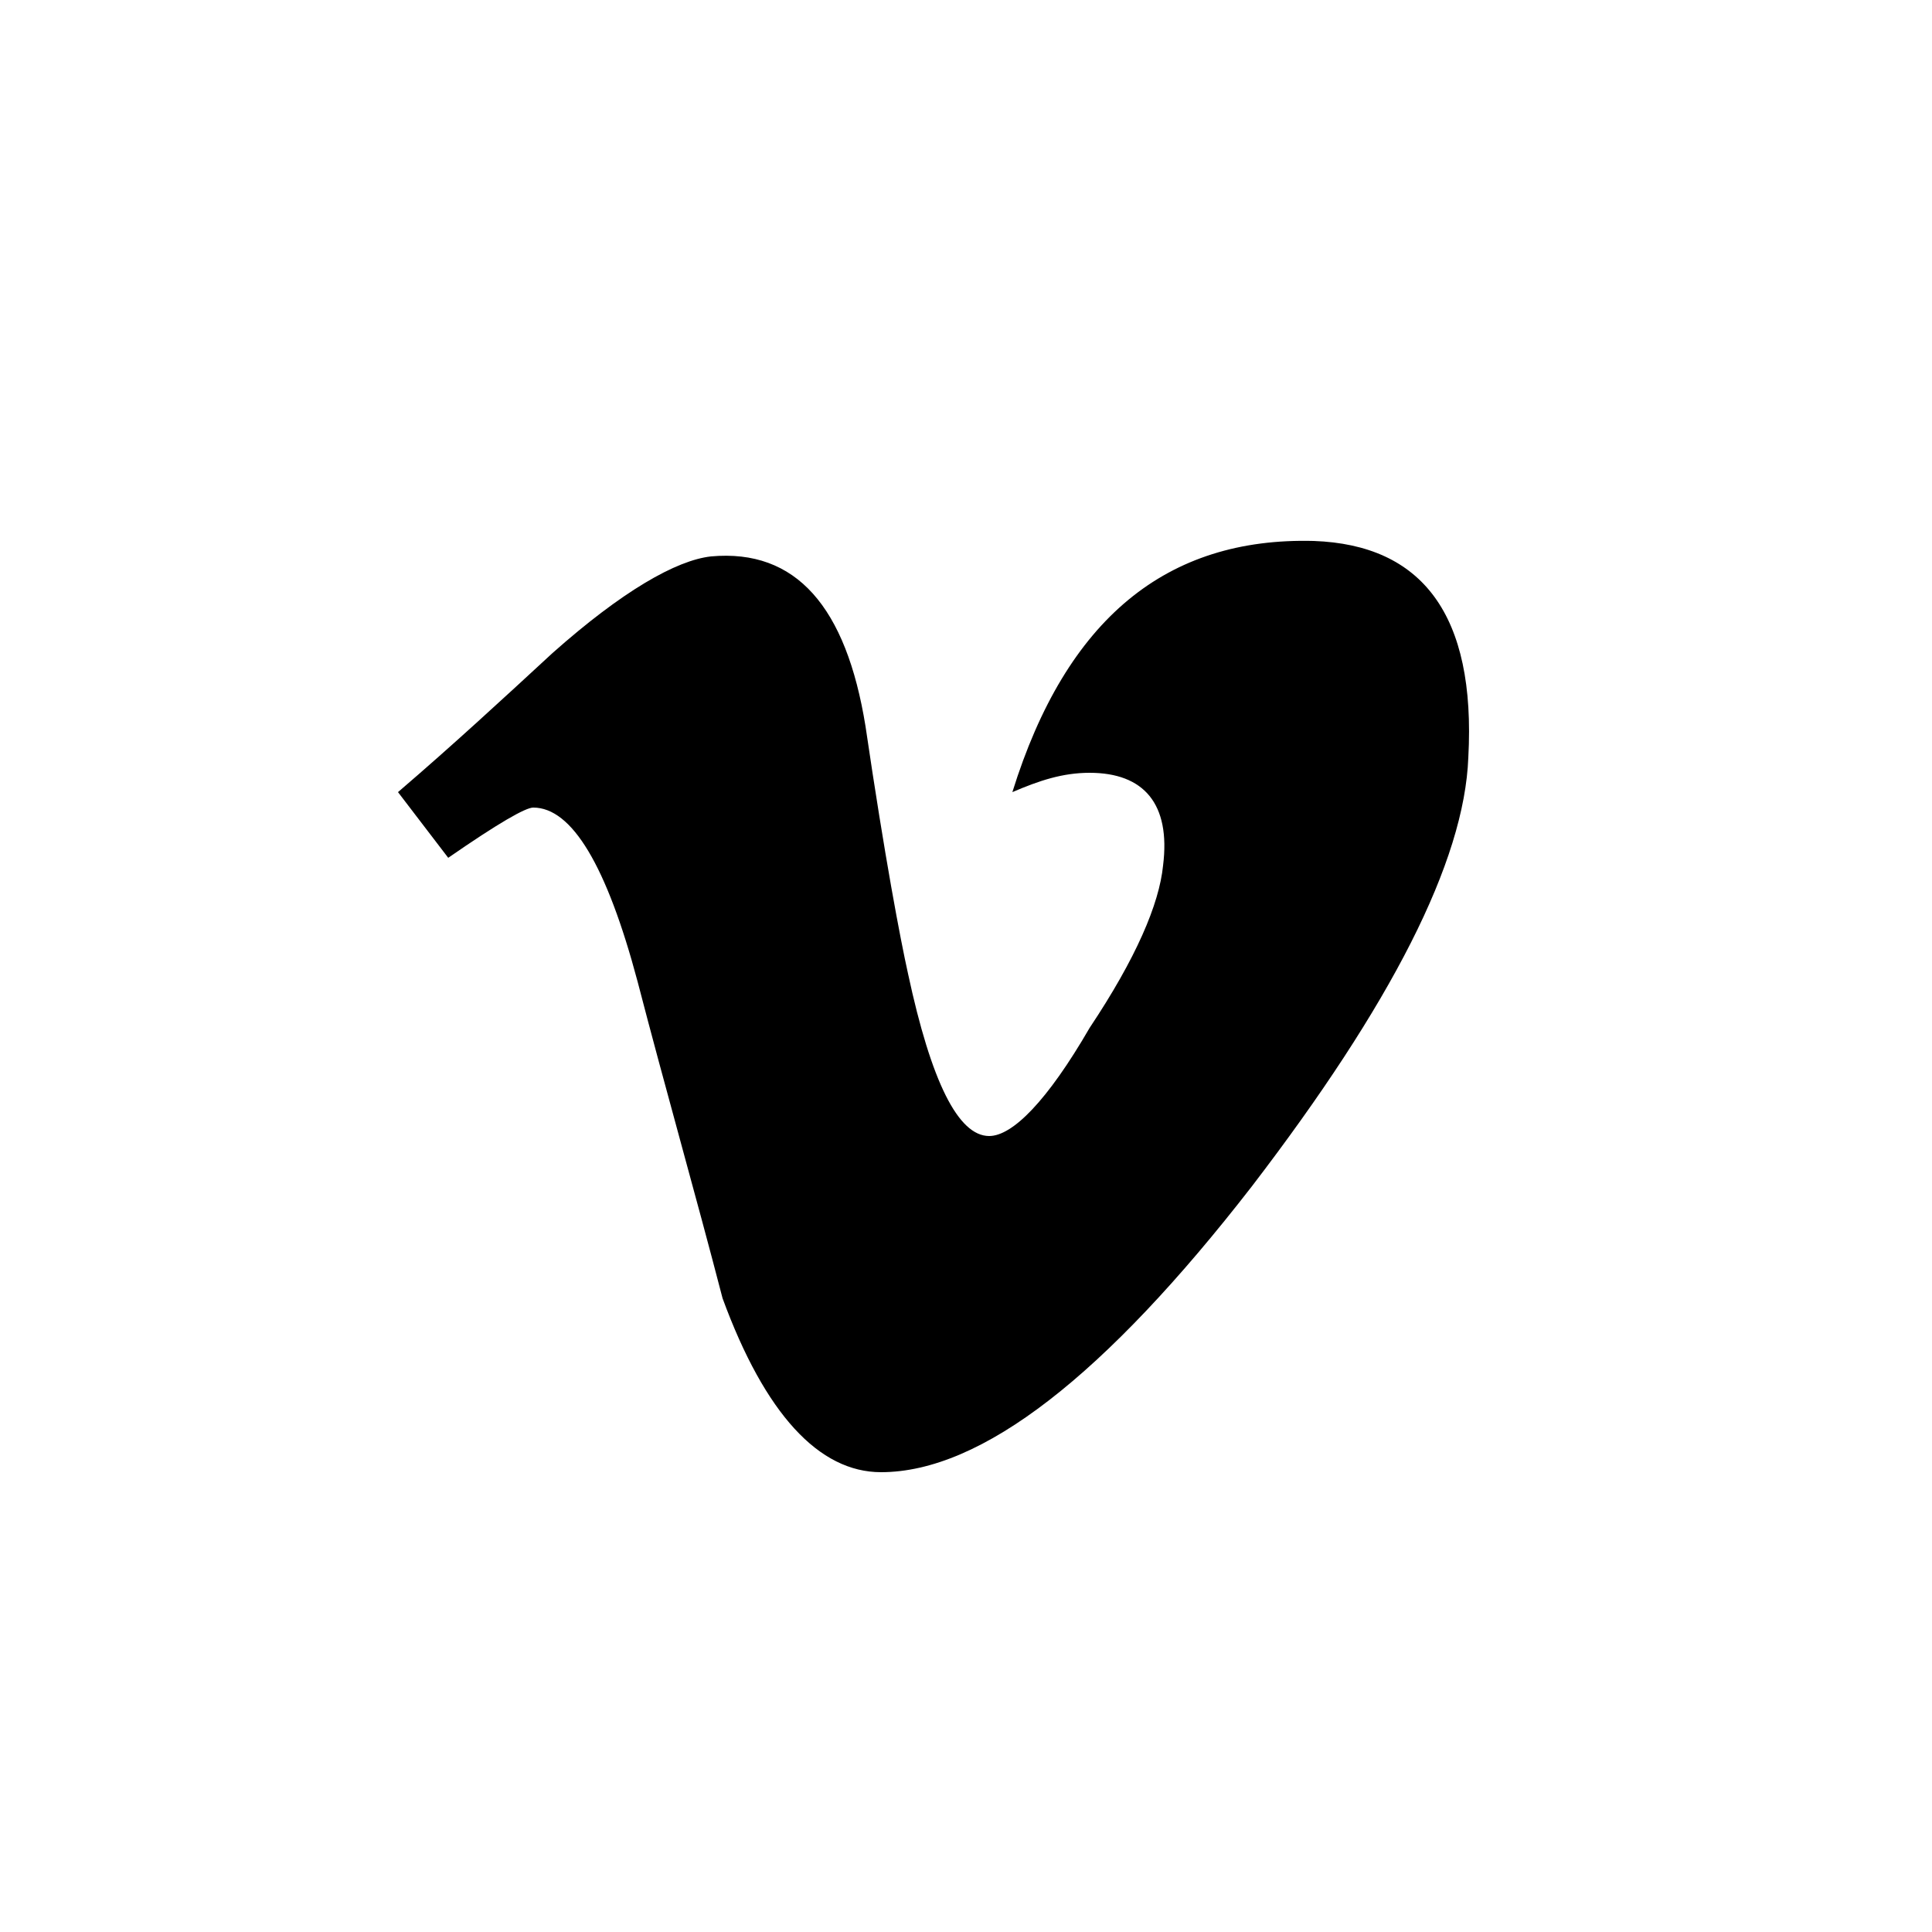
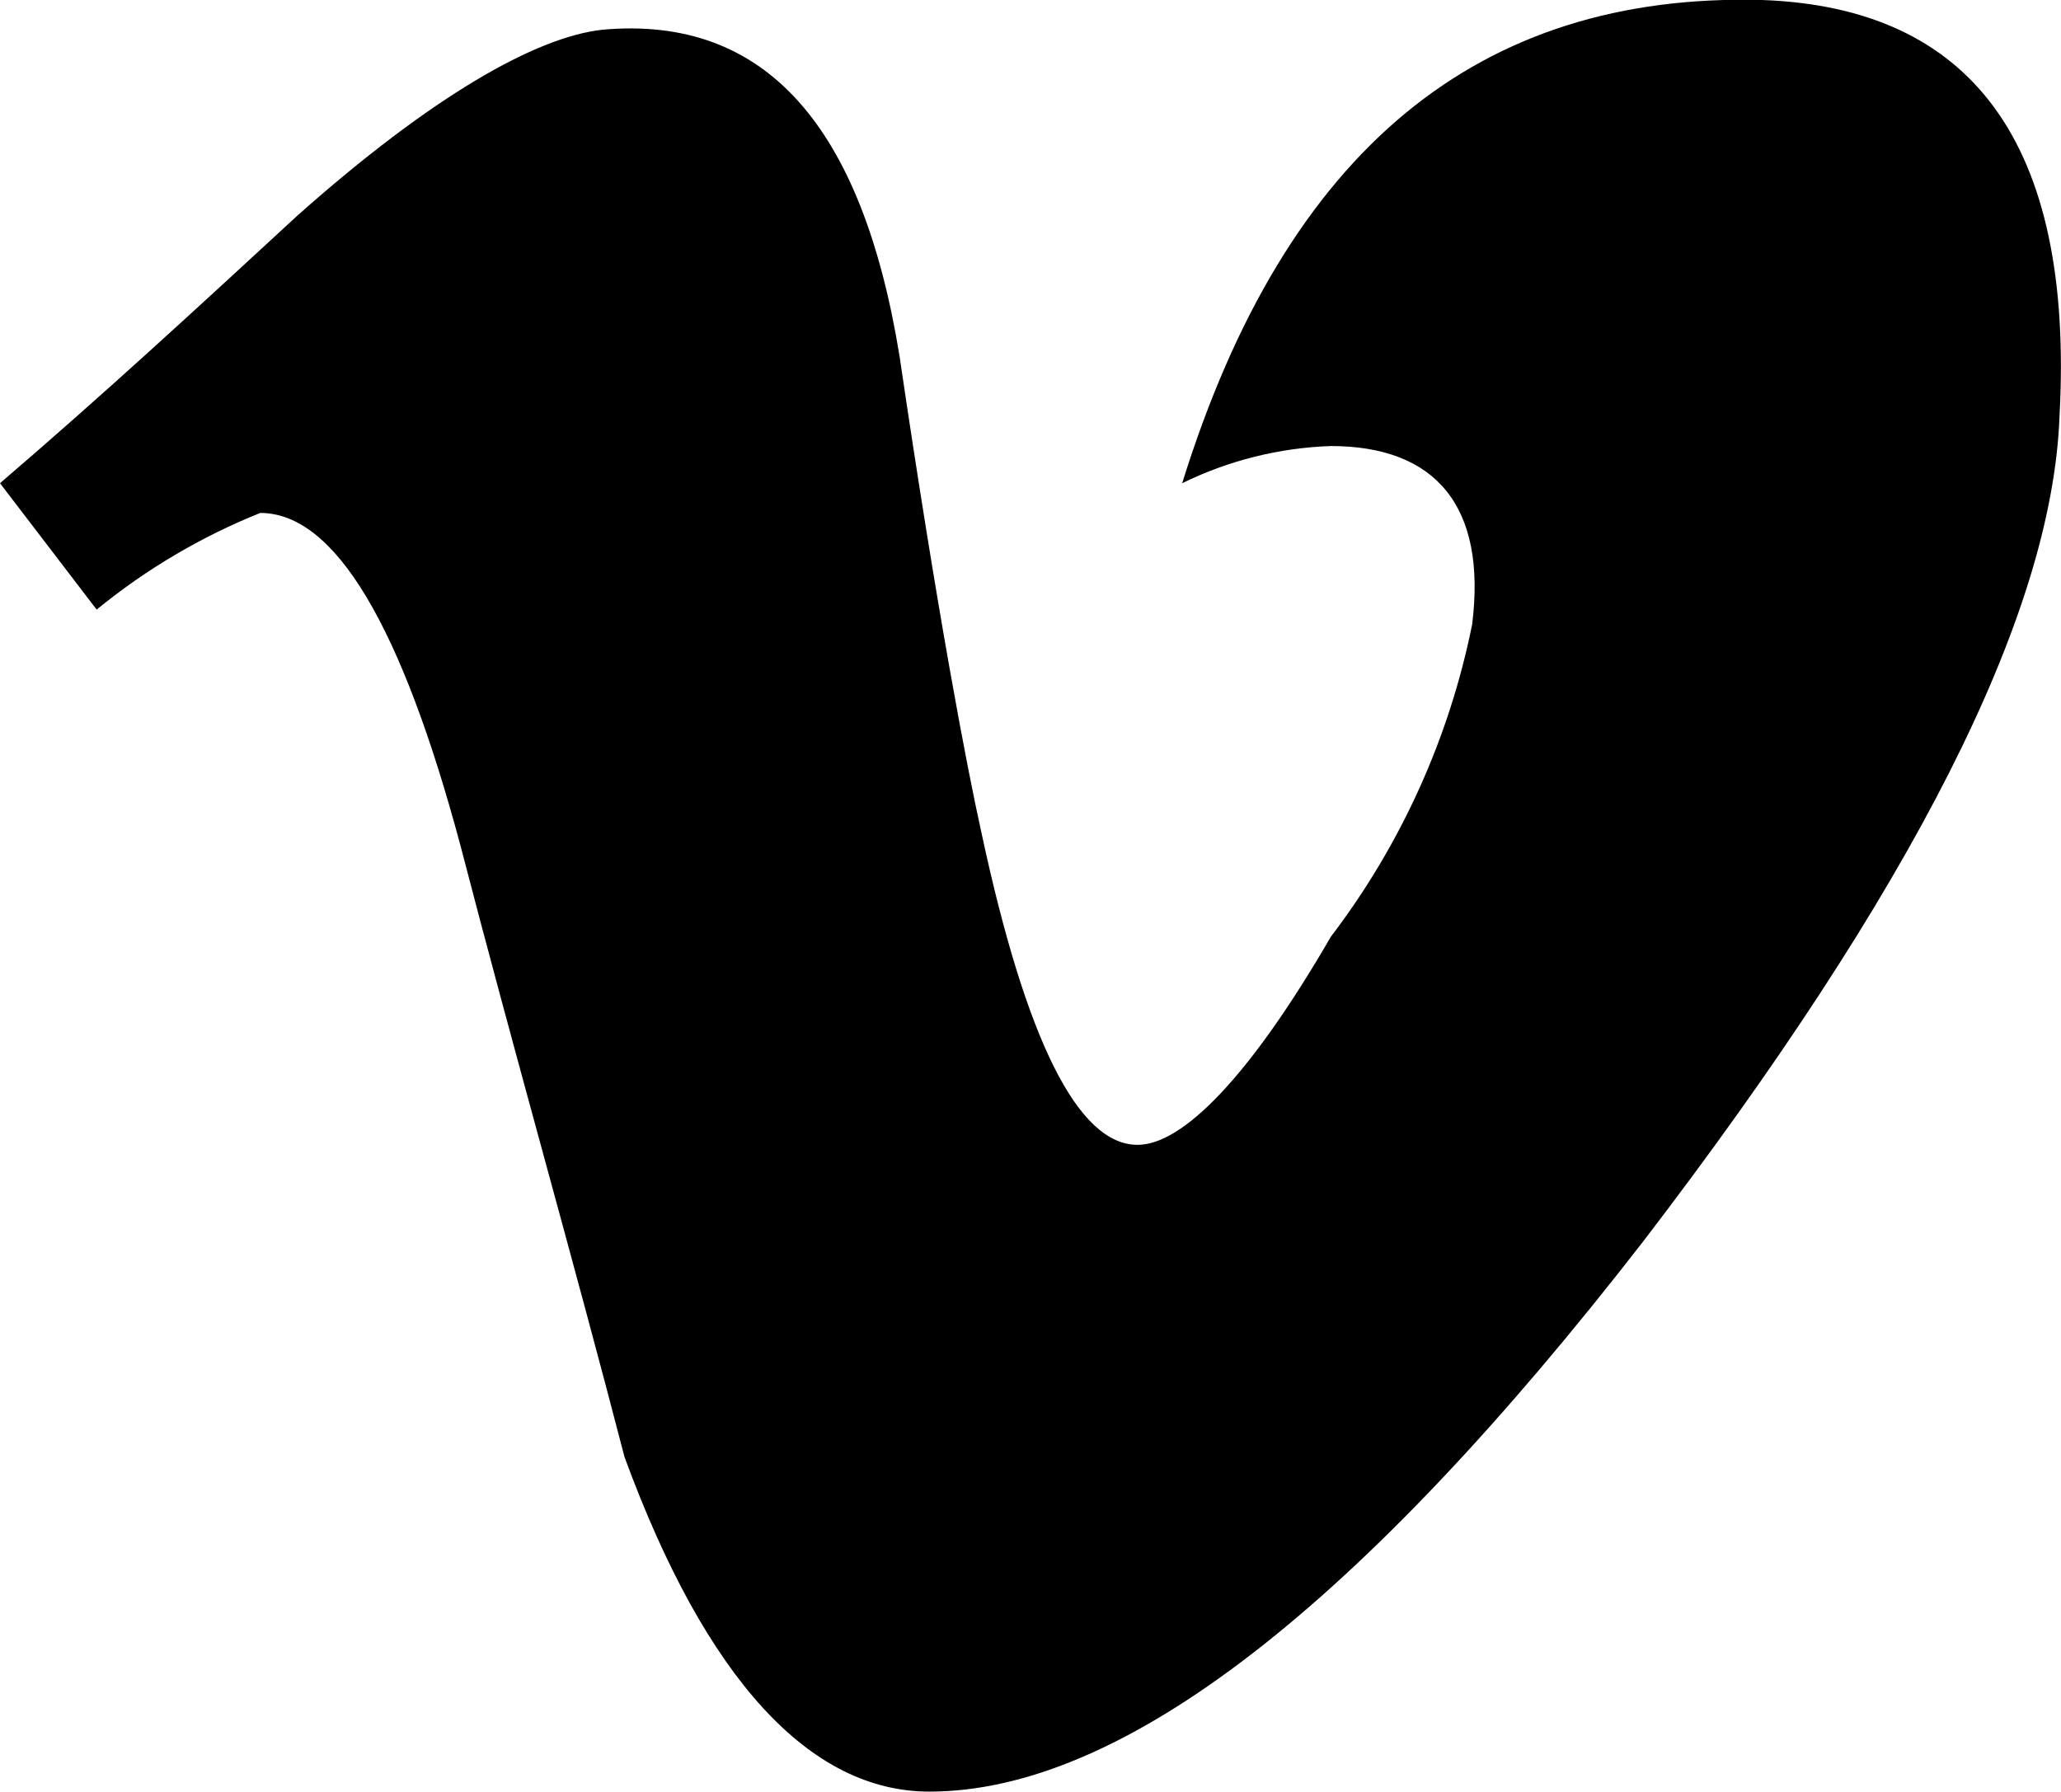
- <svg xmlns="http://www.w3.org/2000/svg" viewBox="0 0 50 50">
-   <path d="M38 19.6c-.1 2.7-2 6.4-5.6 11.1-3.8 4.9-7 7.4-9.6 7.4-1.6 0-3-1.5-4.1-4.5-.7-2.7-1.5-5.5-2.2-8.2-.8-3-1.7-4.5-2.7-4.5-.2 0-.9.4-2.2 1.3l-1.3-1.7c1.4-1.2 2.7-2.4 4-3.6 1.8-1.6 3.2-2.4 4.1-2.5 2.2-.2 3.5 1.3 4 4.4.5 3.4.9 5.5 1.1 6.4.6 2.8 1.3 4.2 2.1 4.2.6 0 1.5-.9 2.6-2.8 1.2-1.8 1.8-3.2 1.9-4.2.2-1.6-.5-2.4-1.9-2.4-.7 0-1.3.2-2 .5 1.4-4.5 4-6.6 7.8-6.5 2.8.1 4.2 1.9 4 5.6z" />
+ <svg xmlns="http://www.w3.org/2000/svg" id="Layer_1" data-name="Layer 1" viewBox="0 0 27.72 24.1">
+   <path d="M27.7,5.6c-.1,2.7-2,6.4-5.6,11.1-3.8,4.9-7,7.4-9.6,7.4-1.6,0-3-1.5-4.1-4.5-.7-2.7-1.5-5.5-2.2-8.2Q5,6.9,3.5,6.9A8.45,8.45,0,0,0,1.3,8.2L0,6.5C1.4,5.3,2.7,4.1,4,2.9,5.8,1.3,7.2.5,8.1.4c2.2-.2,3.5,1.3,4,4.4.5,3.4.9,5.5,1.1,6.4q.9,4.2,2.1,4.2c.6,0,1.5-.9,2.6-2.8a10.28,10.28,0,0,0,1.9-4.2C20,6.8,19.3,6,17.9,6a4.92,4.92,0,0,0-2,.5C17.3,2,19.9-.1,23.7,0,26.5.1,27.9,1.9,27.7,5.6Z" />
</svg>
